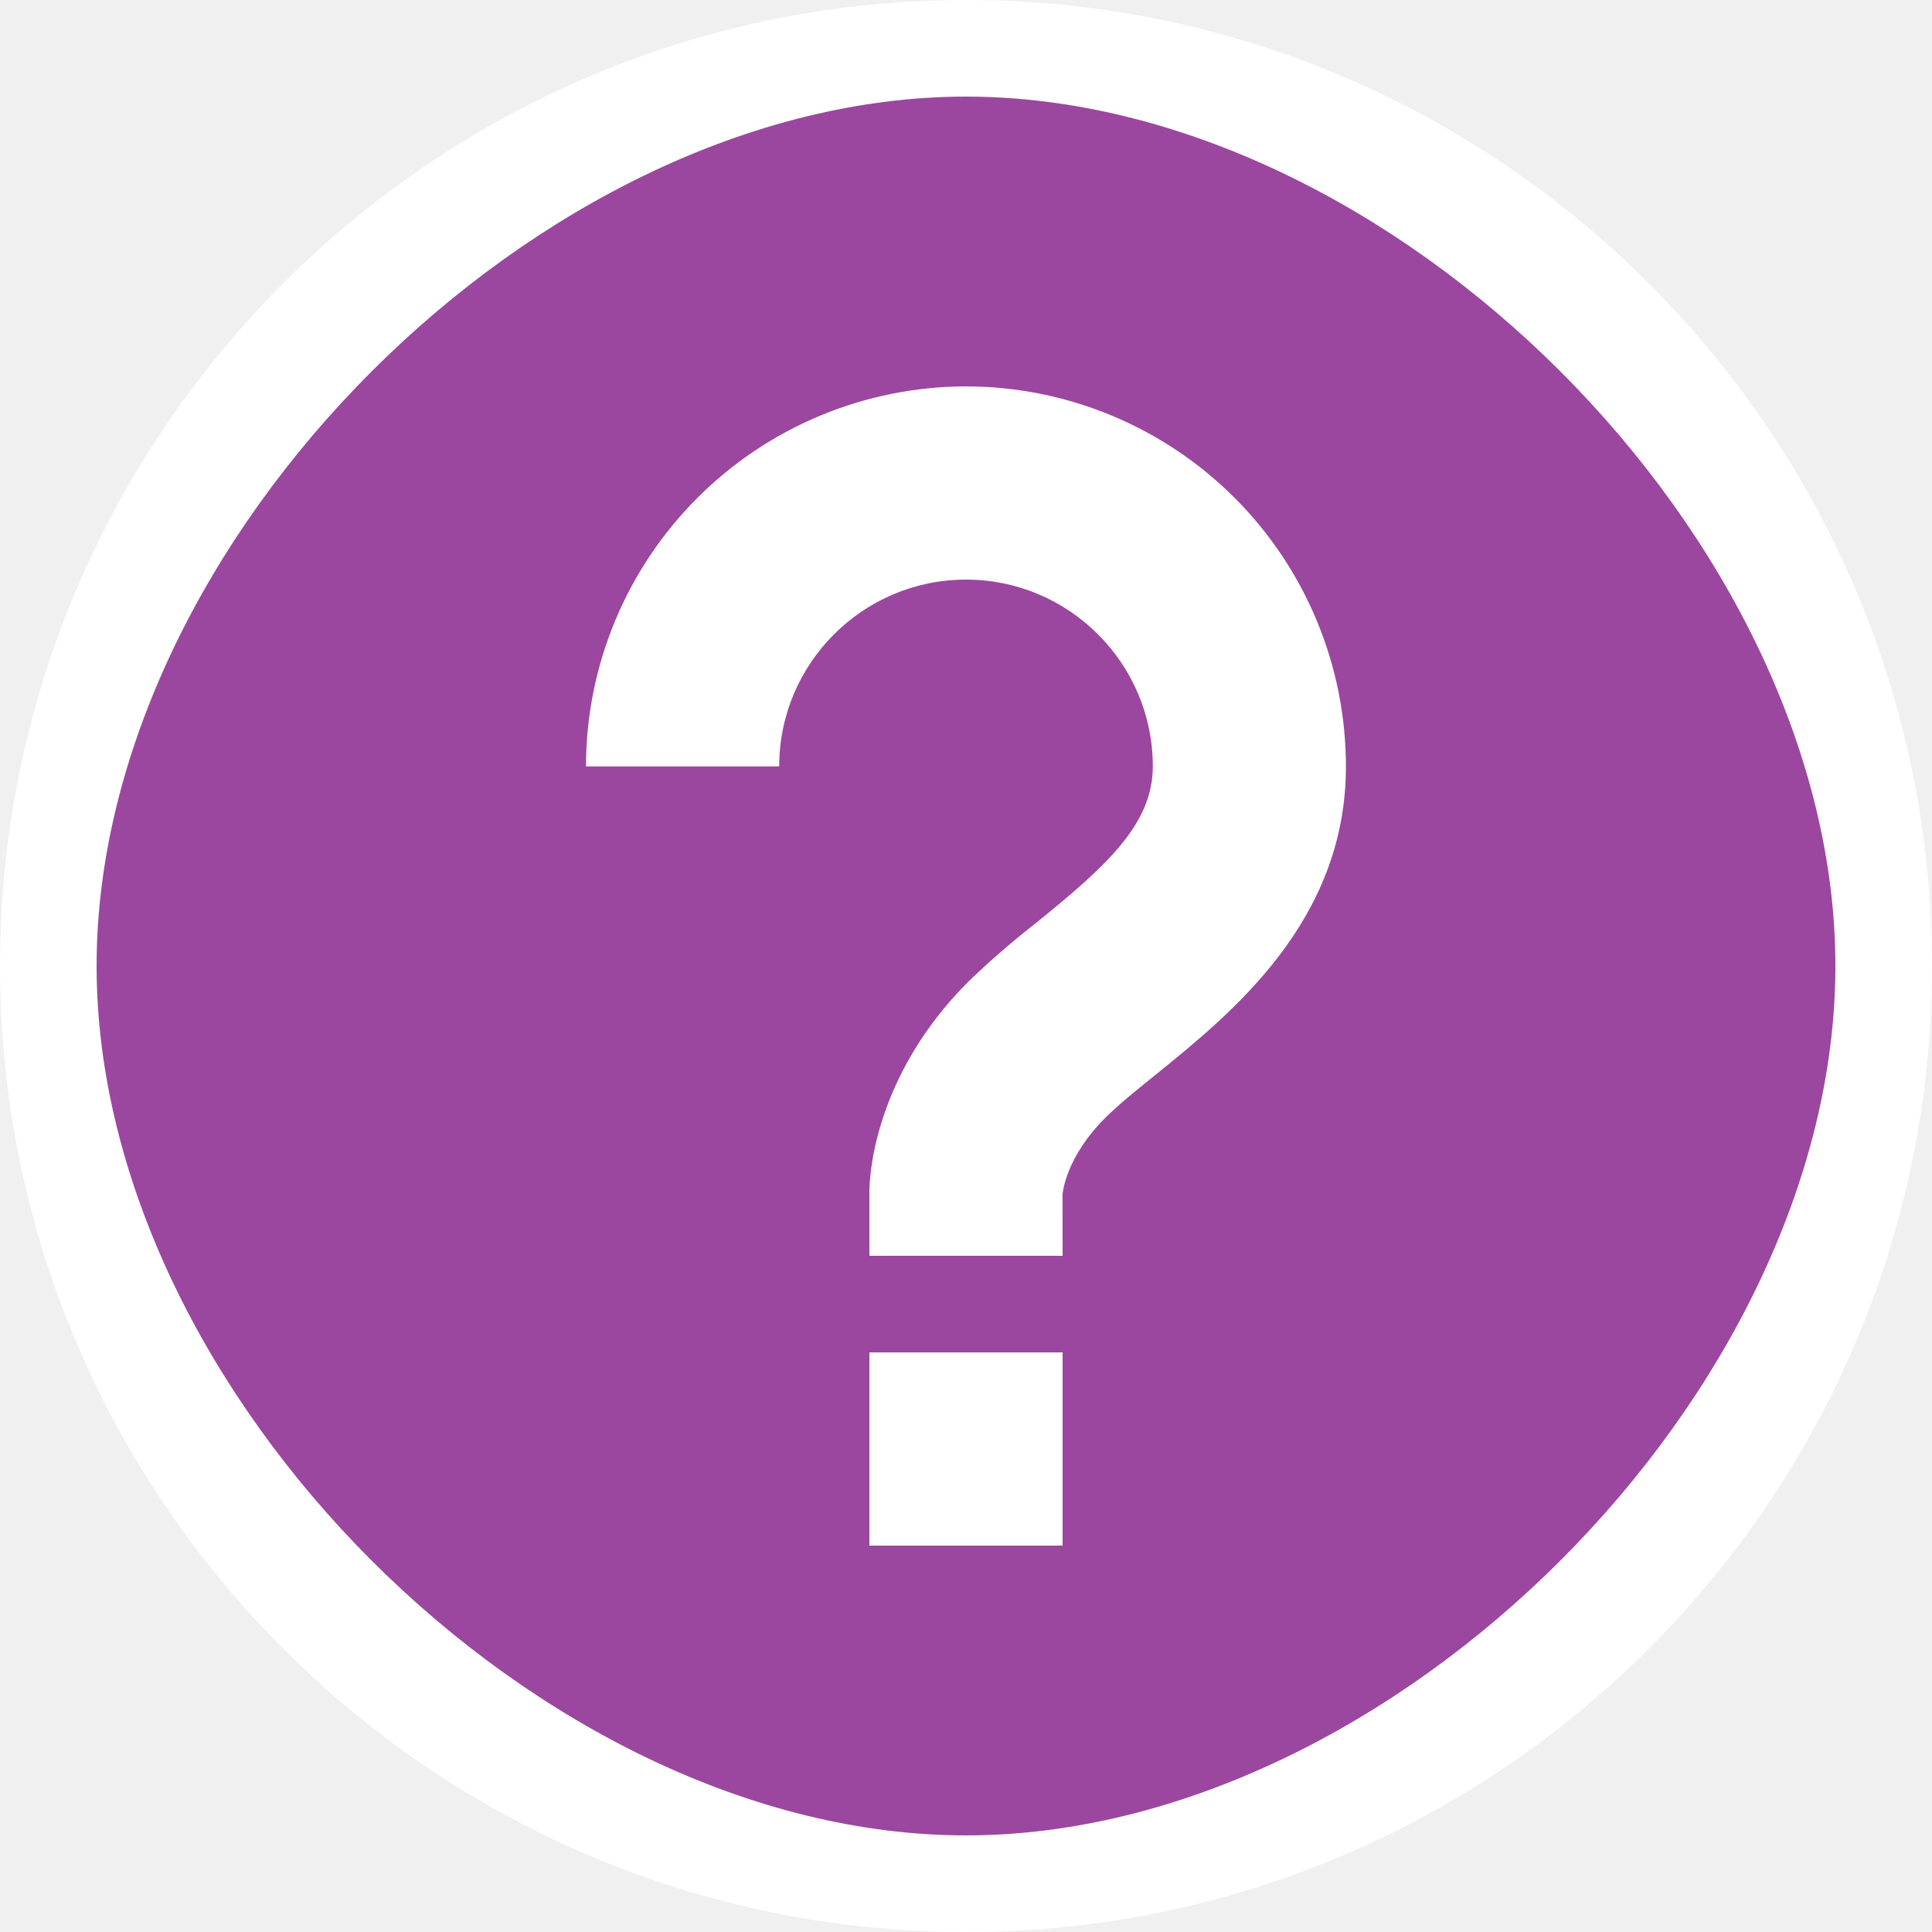
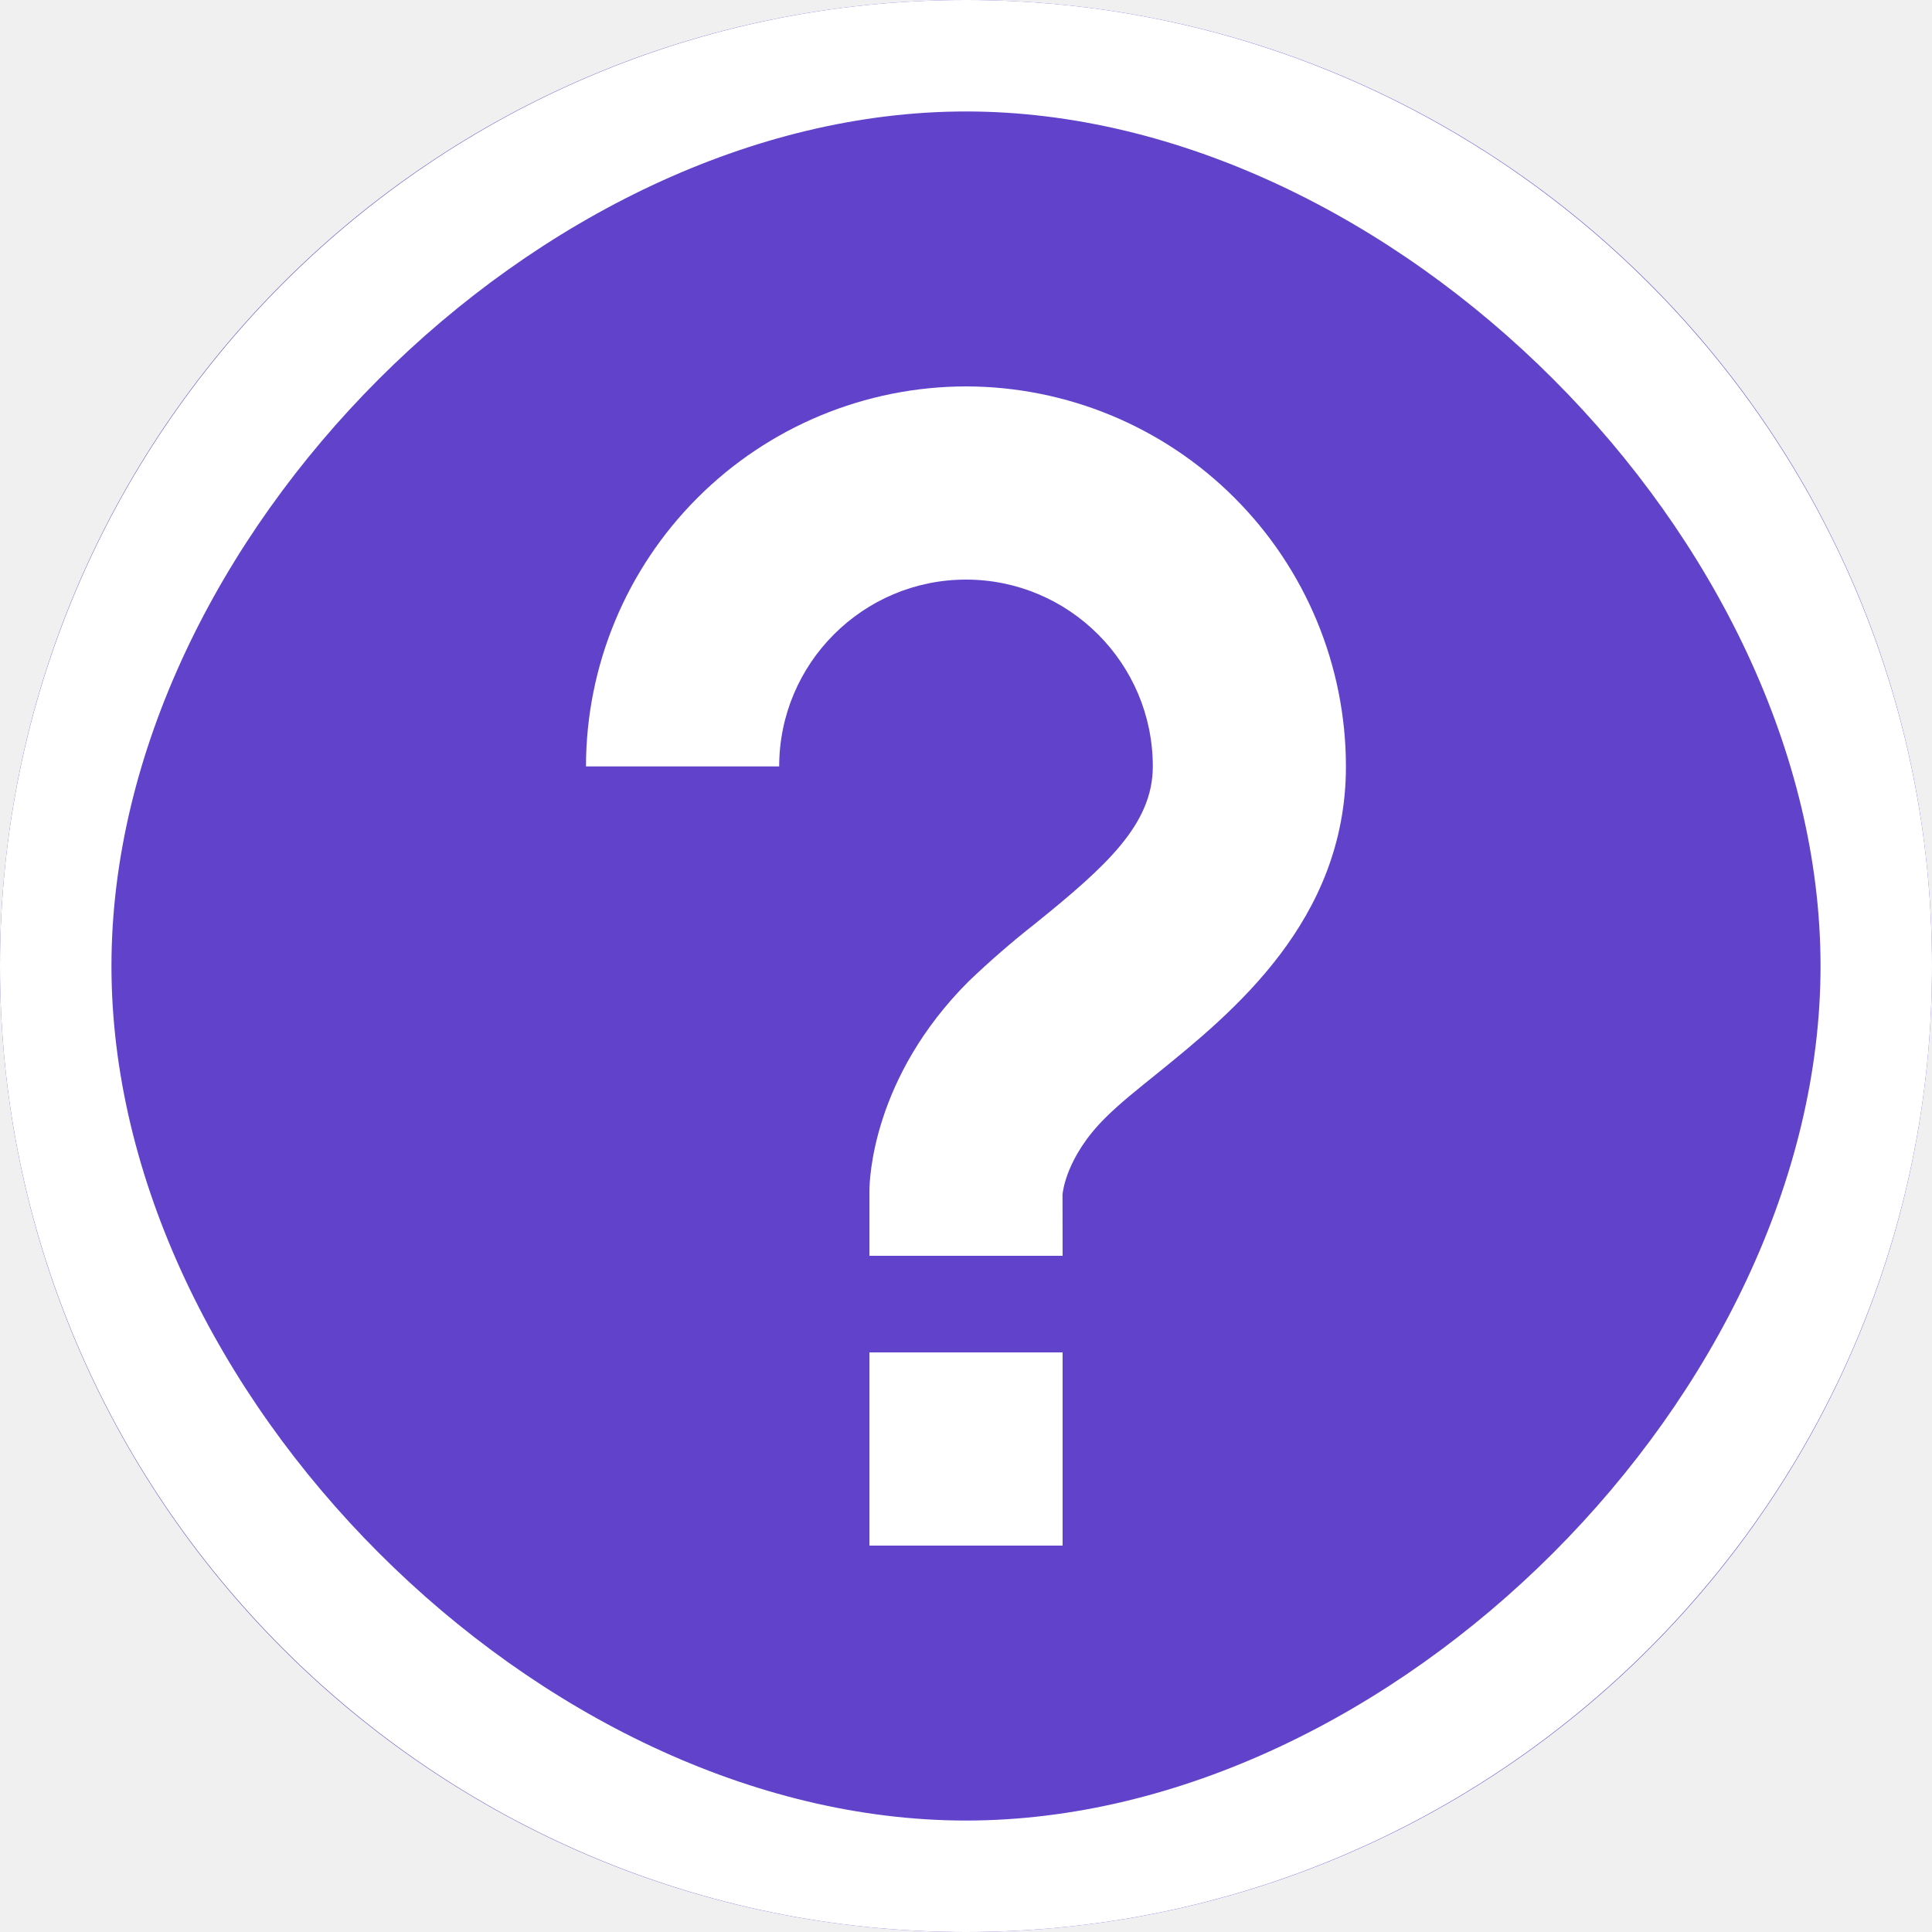
<svg xmlns="http://www.w3.org/2000/svg" width="26" height="26" viewBox="0 0 26 26" fill="none">
-   <circle cx="13" cy="13" r="12.133" fill="#9B479F" />
-   <path d="M13 0C5.832 0 0 5.832 0 13C0 20.168 5.832 26 13 26C20.168 26 26 20.168 26 13C26 5.832 20.168 0 13 0ZM13 24.7C7.266 24.7 1.3 18.734 1.3 13C1.3 7.266 7.266 1.3 13 1.3C18.734 1.3 24.7 7.266 24.7 13C24.7 18.734 18.734 24.7 13 24.7Z" fill="white" />
-   <path d="M13 5.2C11.644 5.202 10.344 5.741 9.386 6.7C8.427 7.658 7.887 8.958 7.886 10.314H10.486C10.486 8.927 11.614 7.8 13 7.8C14.386 7.8 15.514 8.927 15.514 10.314C15.514 11.092 14.889 11.656 13.933 12.428C13.621 12.672 13.321 12.932 13.035 13.207C11.738 14.503 11.7 15.88 11.7 16.033V16.9H14.3L14.299 16.077C14.3 16.056 14.341 15.575 14.872 15.046C15.067 14.851 15.313 14.656 15.567 14.451C16.58 13.63 18.113 12.392 18.113 10.314C18.112 8.958 17.573 7.658 16.614 6.699C15.656 5.741 14.356 5.201 13 5.2ZM11.7 18.2H14.3V20.8H11.7V18.2Z" fill="white" />
+   <circle cx="13" cy="13" r="13" fill="#6042CB" />
+   <path d="M13 5.2C11.644 5.202 10.344 5.741 9.386 6.7C8.427 7.659 7.887 8.959 7.886 10.314H10.486C10.486 8.927 11.614 7.8 13 7.8C14.386 7.8 15.514 8.927 15.514 10.314C15.514 11.092 14.889 11.656 13.933 12.428C13.621 12.673 13.321 12.933 13.035 13.207C11.738 14.503 11.7 15.88 11.7 16.033V16.9H14.3L14.299 16.077C14.3 16.056 14.341 15.575 14.872 15.046C15.067 14.851 15.313 14.656 15.567 14.451C16.58 13.631 18.113 12.392 18.113 10.314C18.112 8.959 17.573 7.659 16.614 6.7C15.656 5.741 14.356 5.202 13 5.2ZM11.7 18.2H14.3V20.8H11.7V18.2Z" fill="white" />
+   <path d="M13 0C5.832 0 0 5.832 0 13C0 20.168 5.832 26 13 26C20.168 26 26 20.168 26 13C26 5.832 20.168 0 13 0ZM13 24.5C7.266 24.5 1.5 18.734 1.5 13C1.5 7.266 7.266 1.5 13 1.5C18.734 1.5 24.5 7.266 24.5 13C24.5 18.734 18.734 24.5 13 24.5Z" fill="white" />
</svg>
